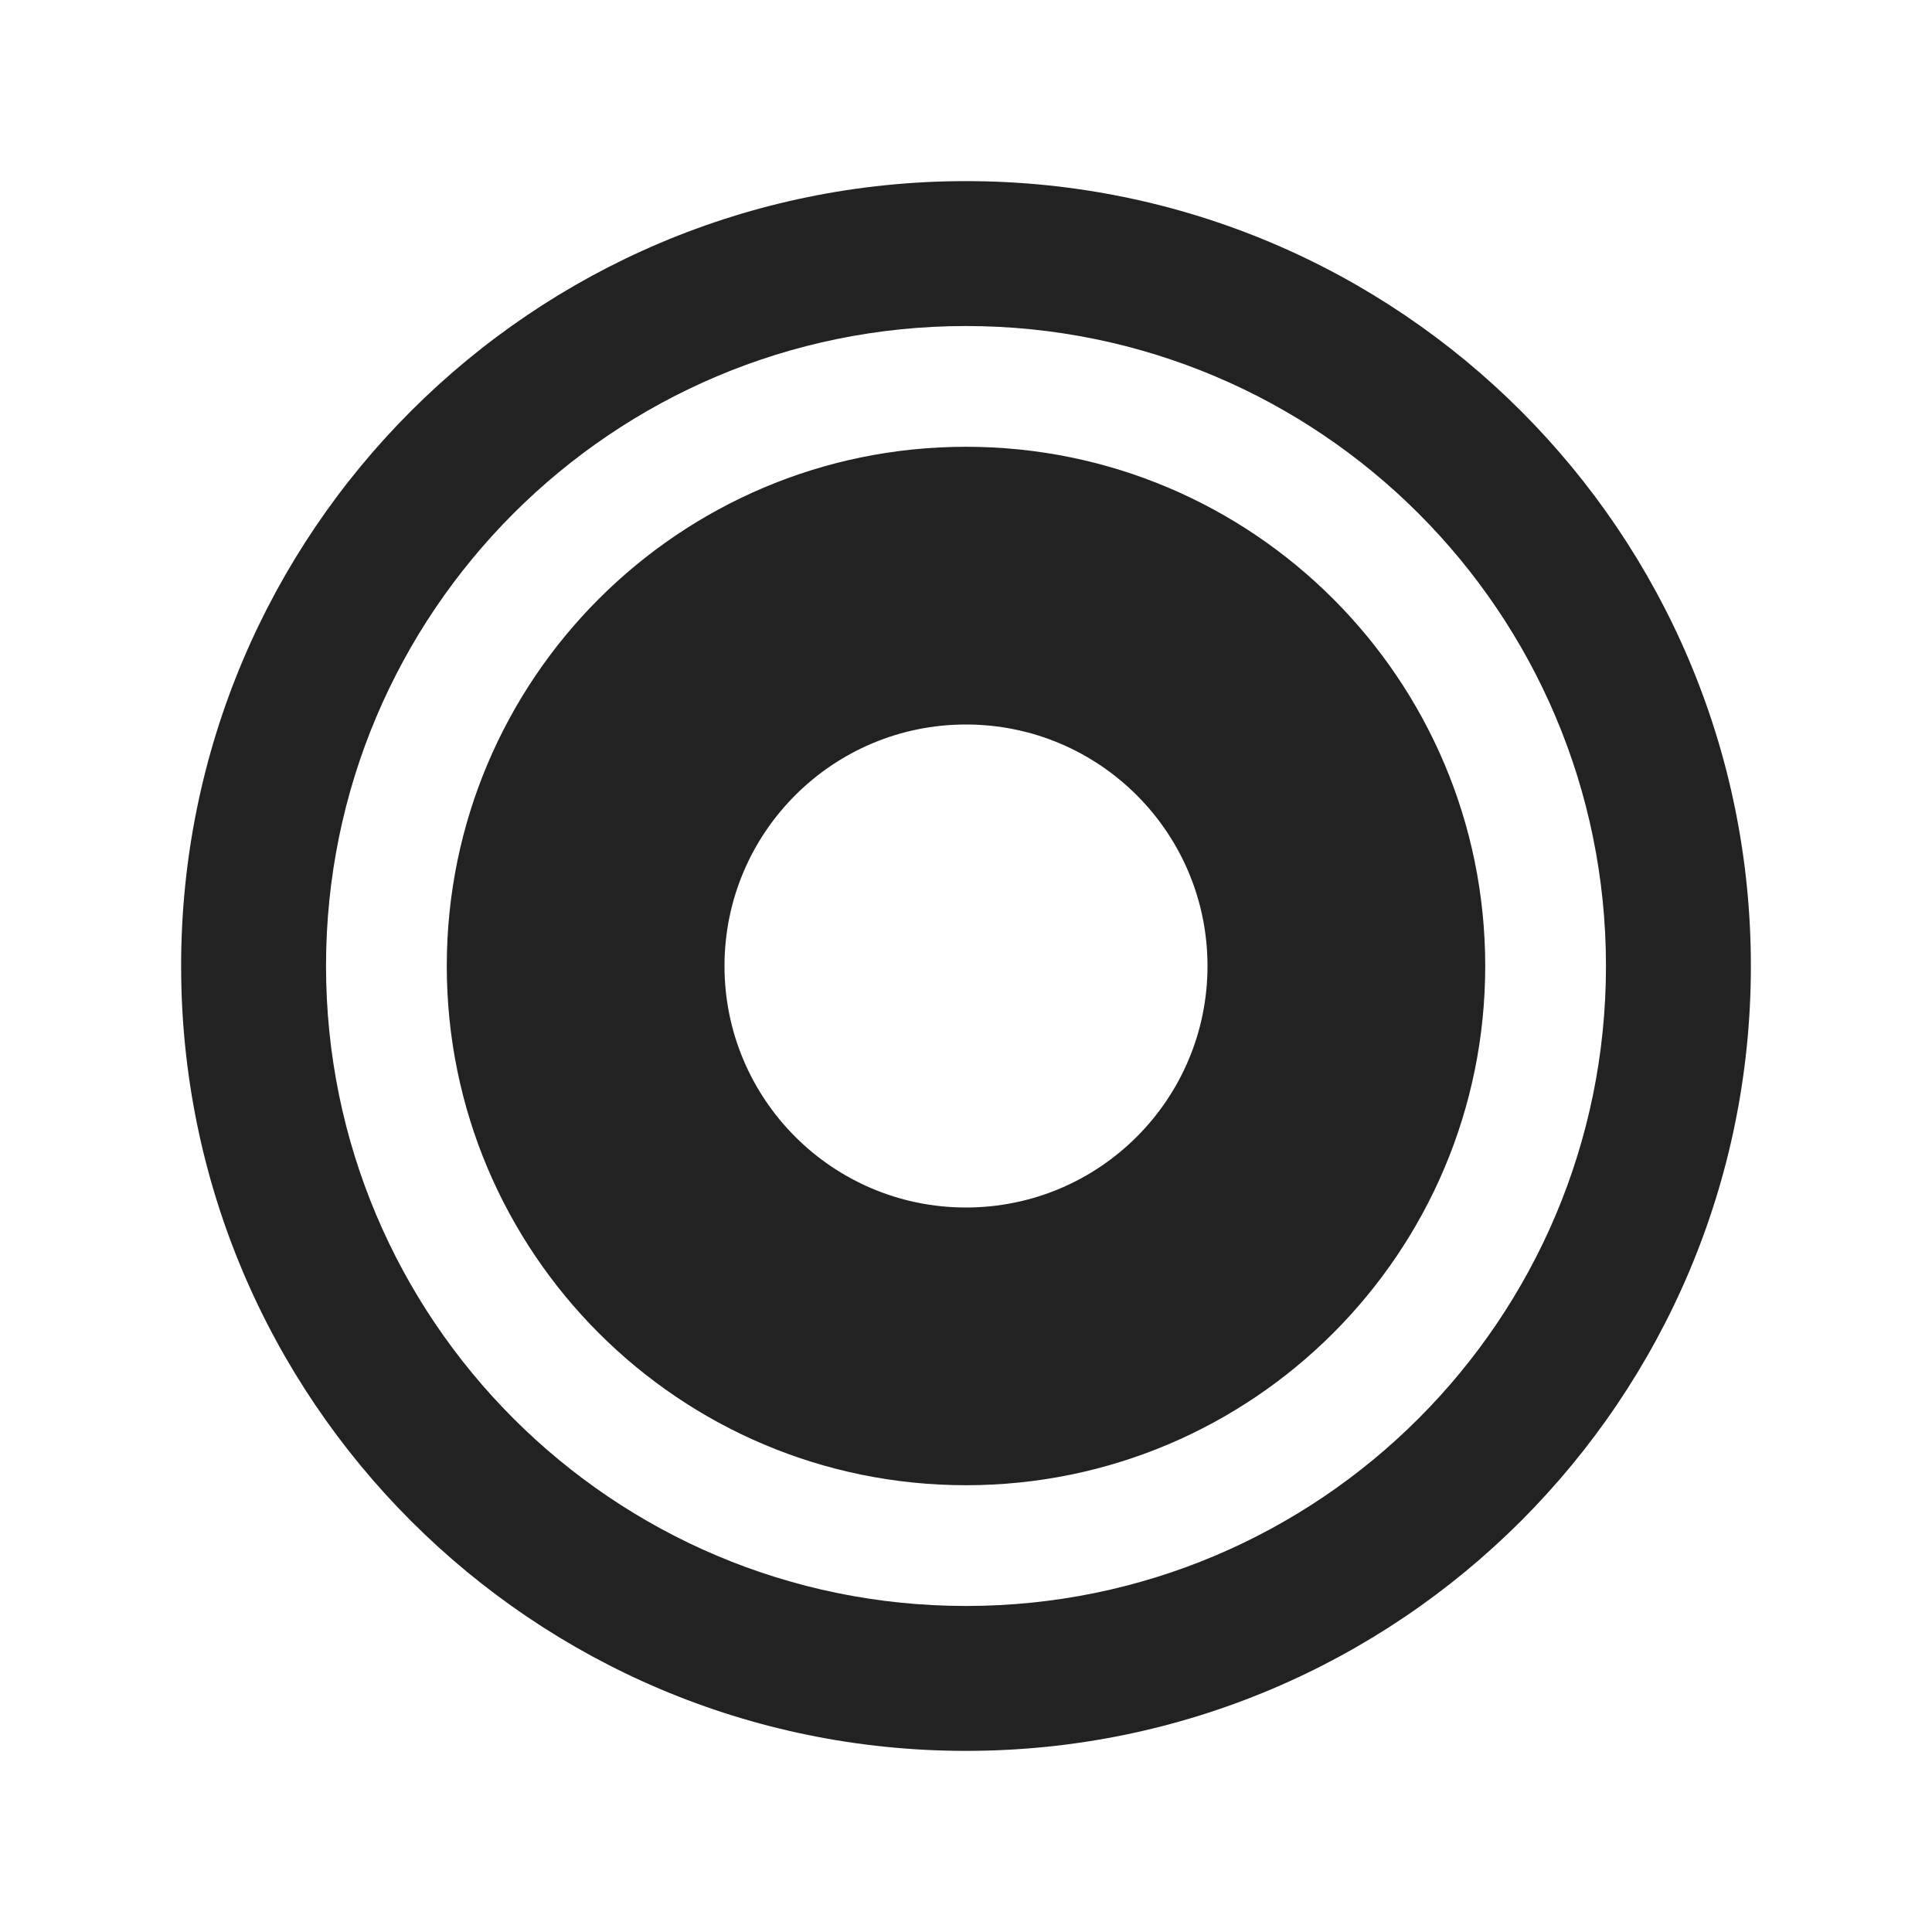
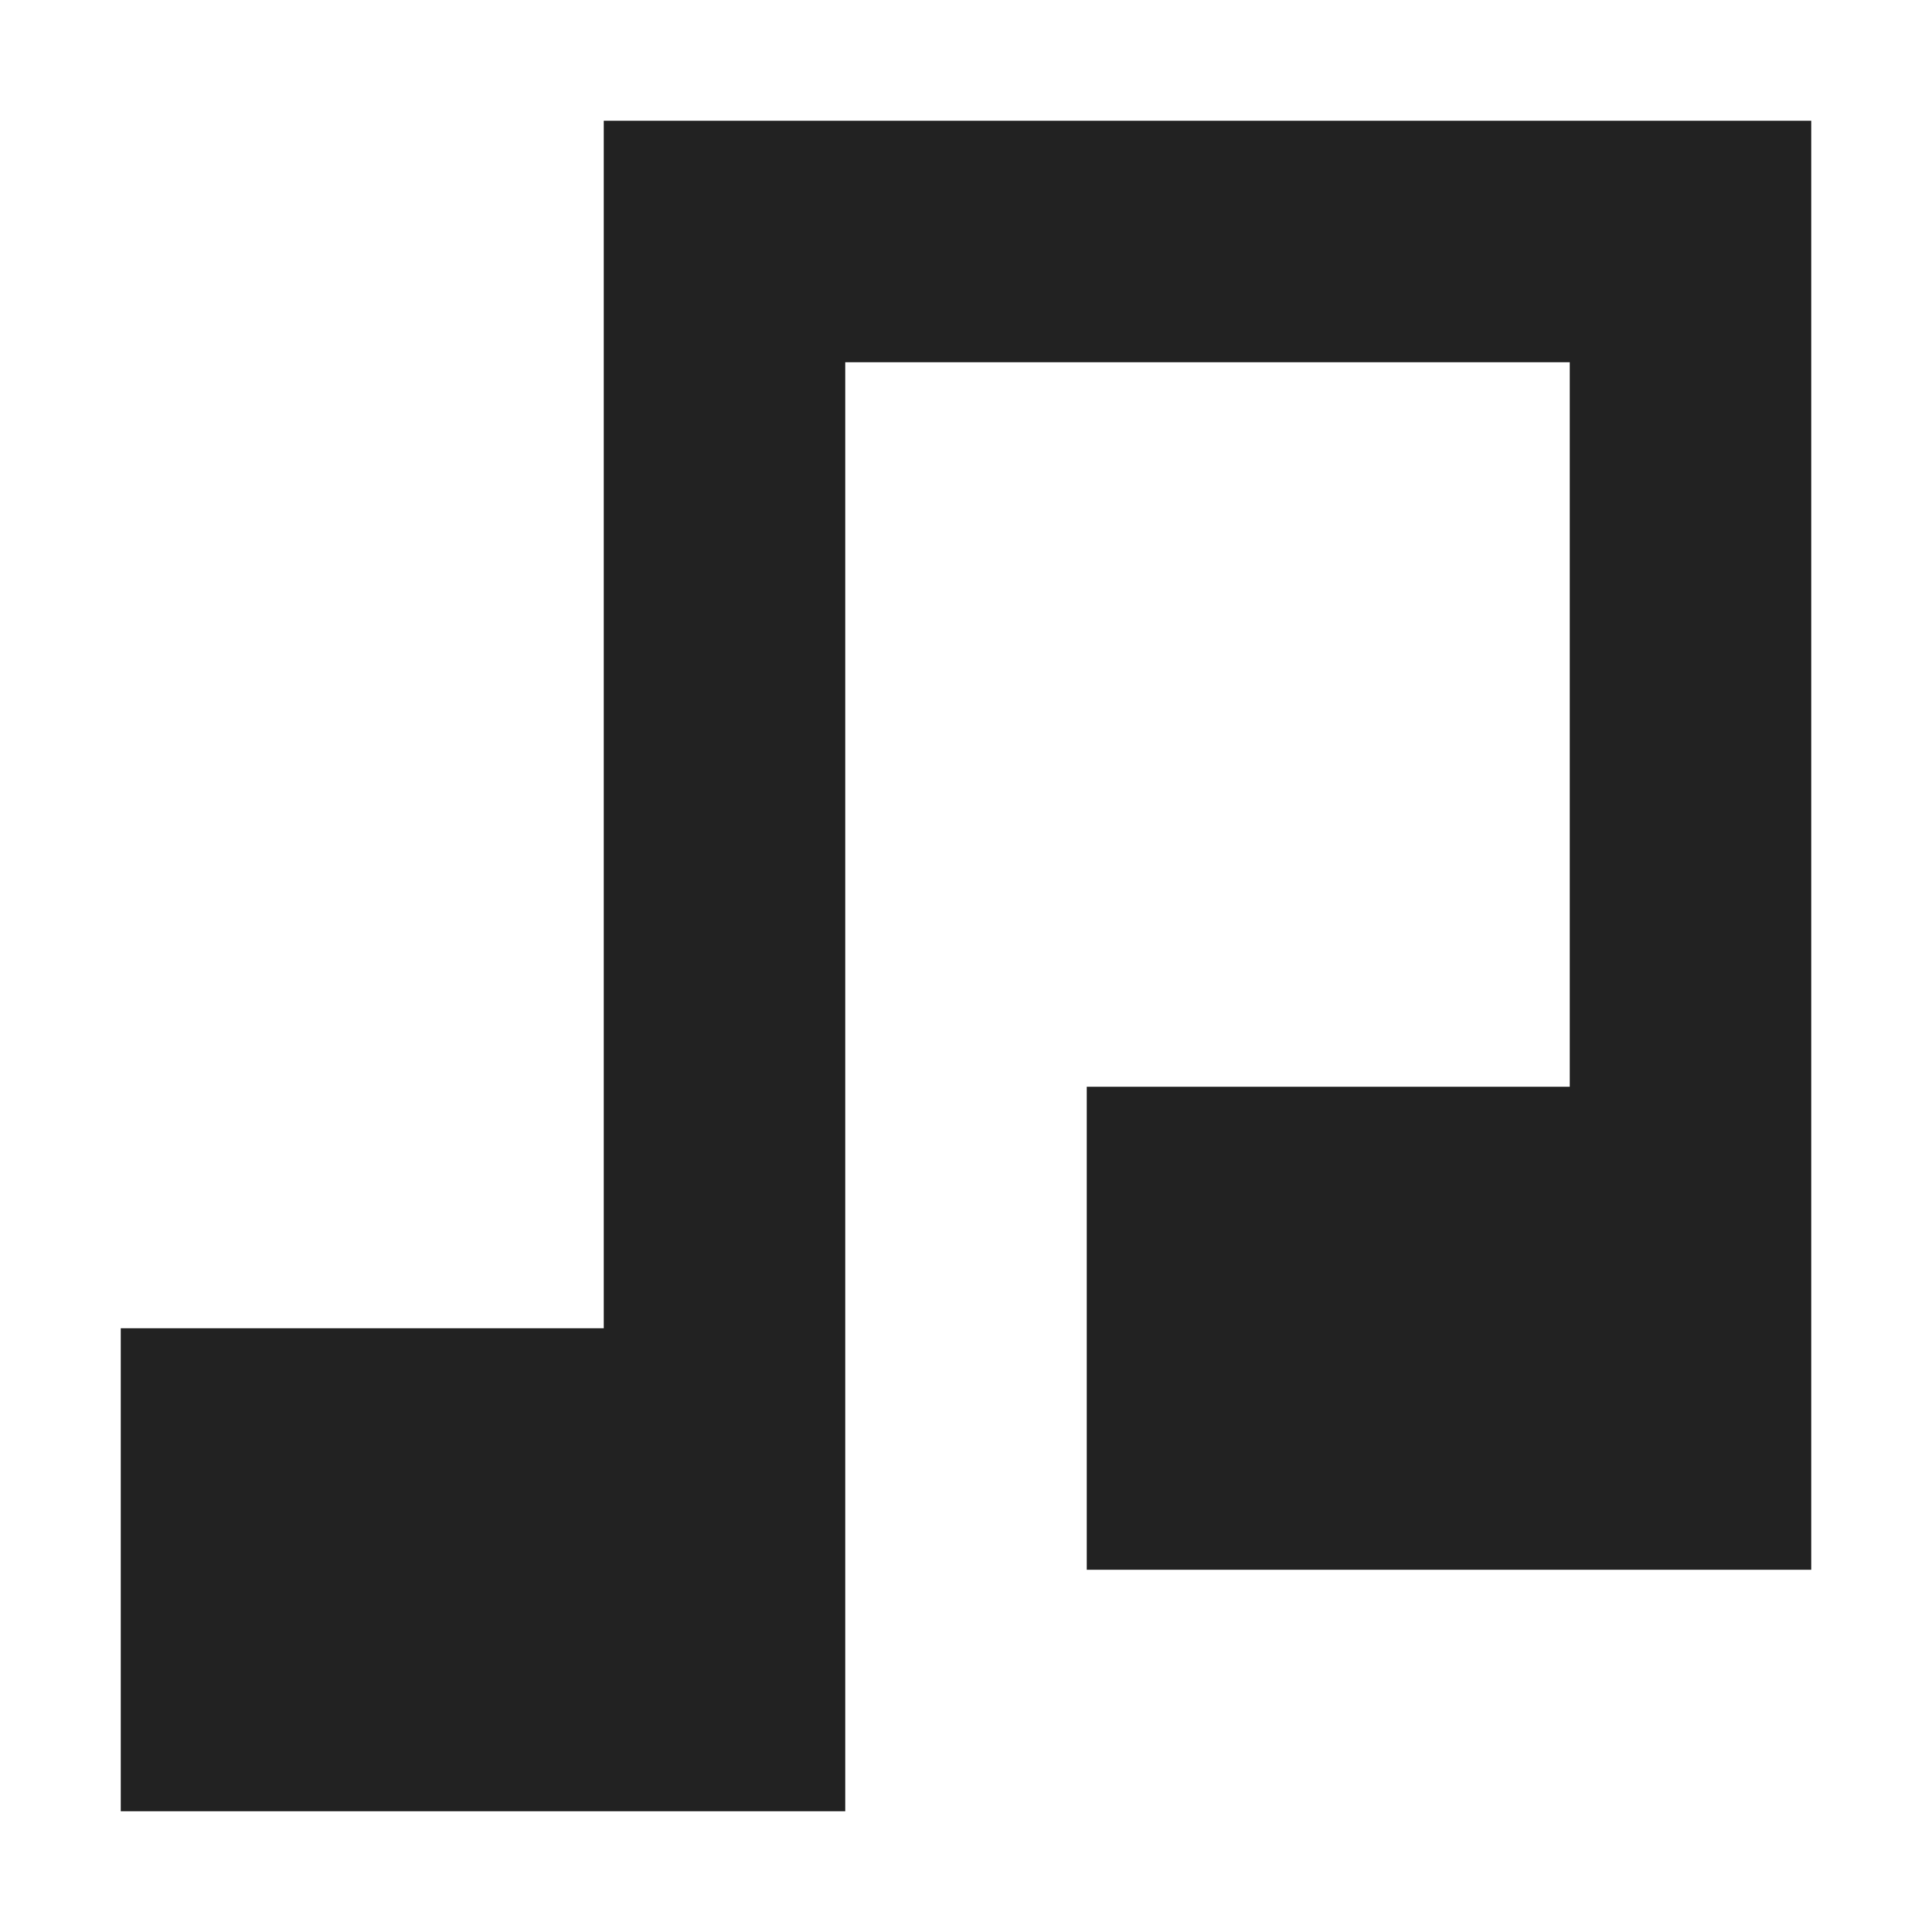
<svg xmlns="http://www.w3.org/2000/svg" width="16" height="16" viewBox="0 0 16 16">
-   <path fill="#222" fill-rule="evenodd" d="M1.5 8a6.5 6.5 0 1 0 13 0 6.5 6.5 0 1 0-13 0Z            M2.7 8a5.3 5.3 0 1 0 10.6 0 5.3 5.3 0 1 0-10.6 0Z            M3.7 8a4.3 4.3 0 1 0 8.6 0 4.3 4.3 0 1 0-8.6 0Z            M6 8a2 2 0 1 0 4 0 2 2 0 1 0-4 0Z" />
+   <path fill="#222" d="M5 1h10v2h-10Z M5 3h2v2h-2Z M13 3h2v2h-2Z M5 5h2v2h-2Z M13 5h2v2h-2Z M5 7h2v2h-2Z M13 7h2v2h-2Z M5 9h2v2h-2Z M9 9h6v2h-6Z M1 11h6v2h-6Z M9 11h6v2h-6Z M1 13h6v2h-6Z" />
</svg>
